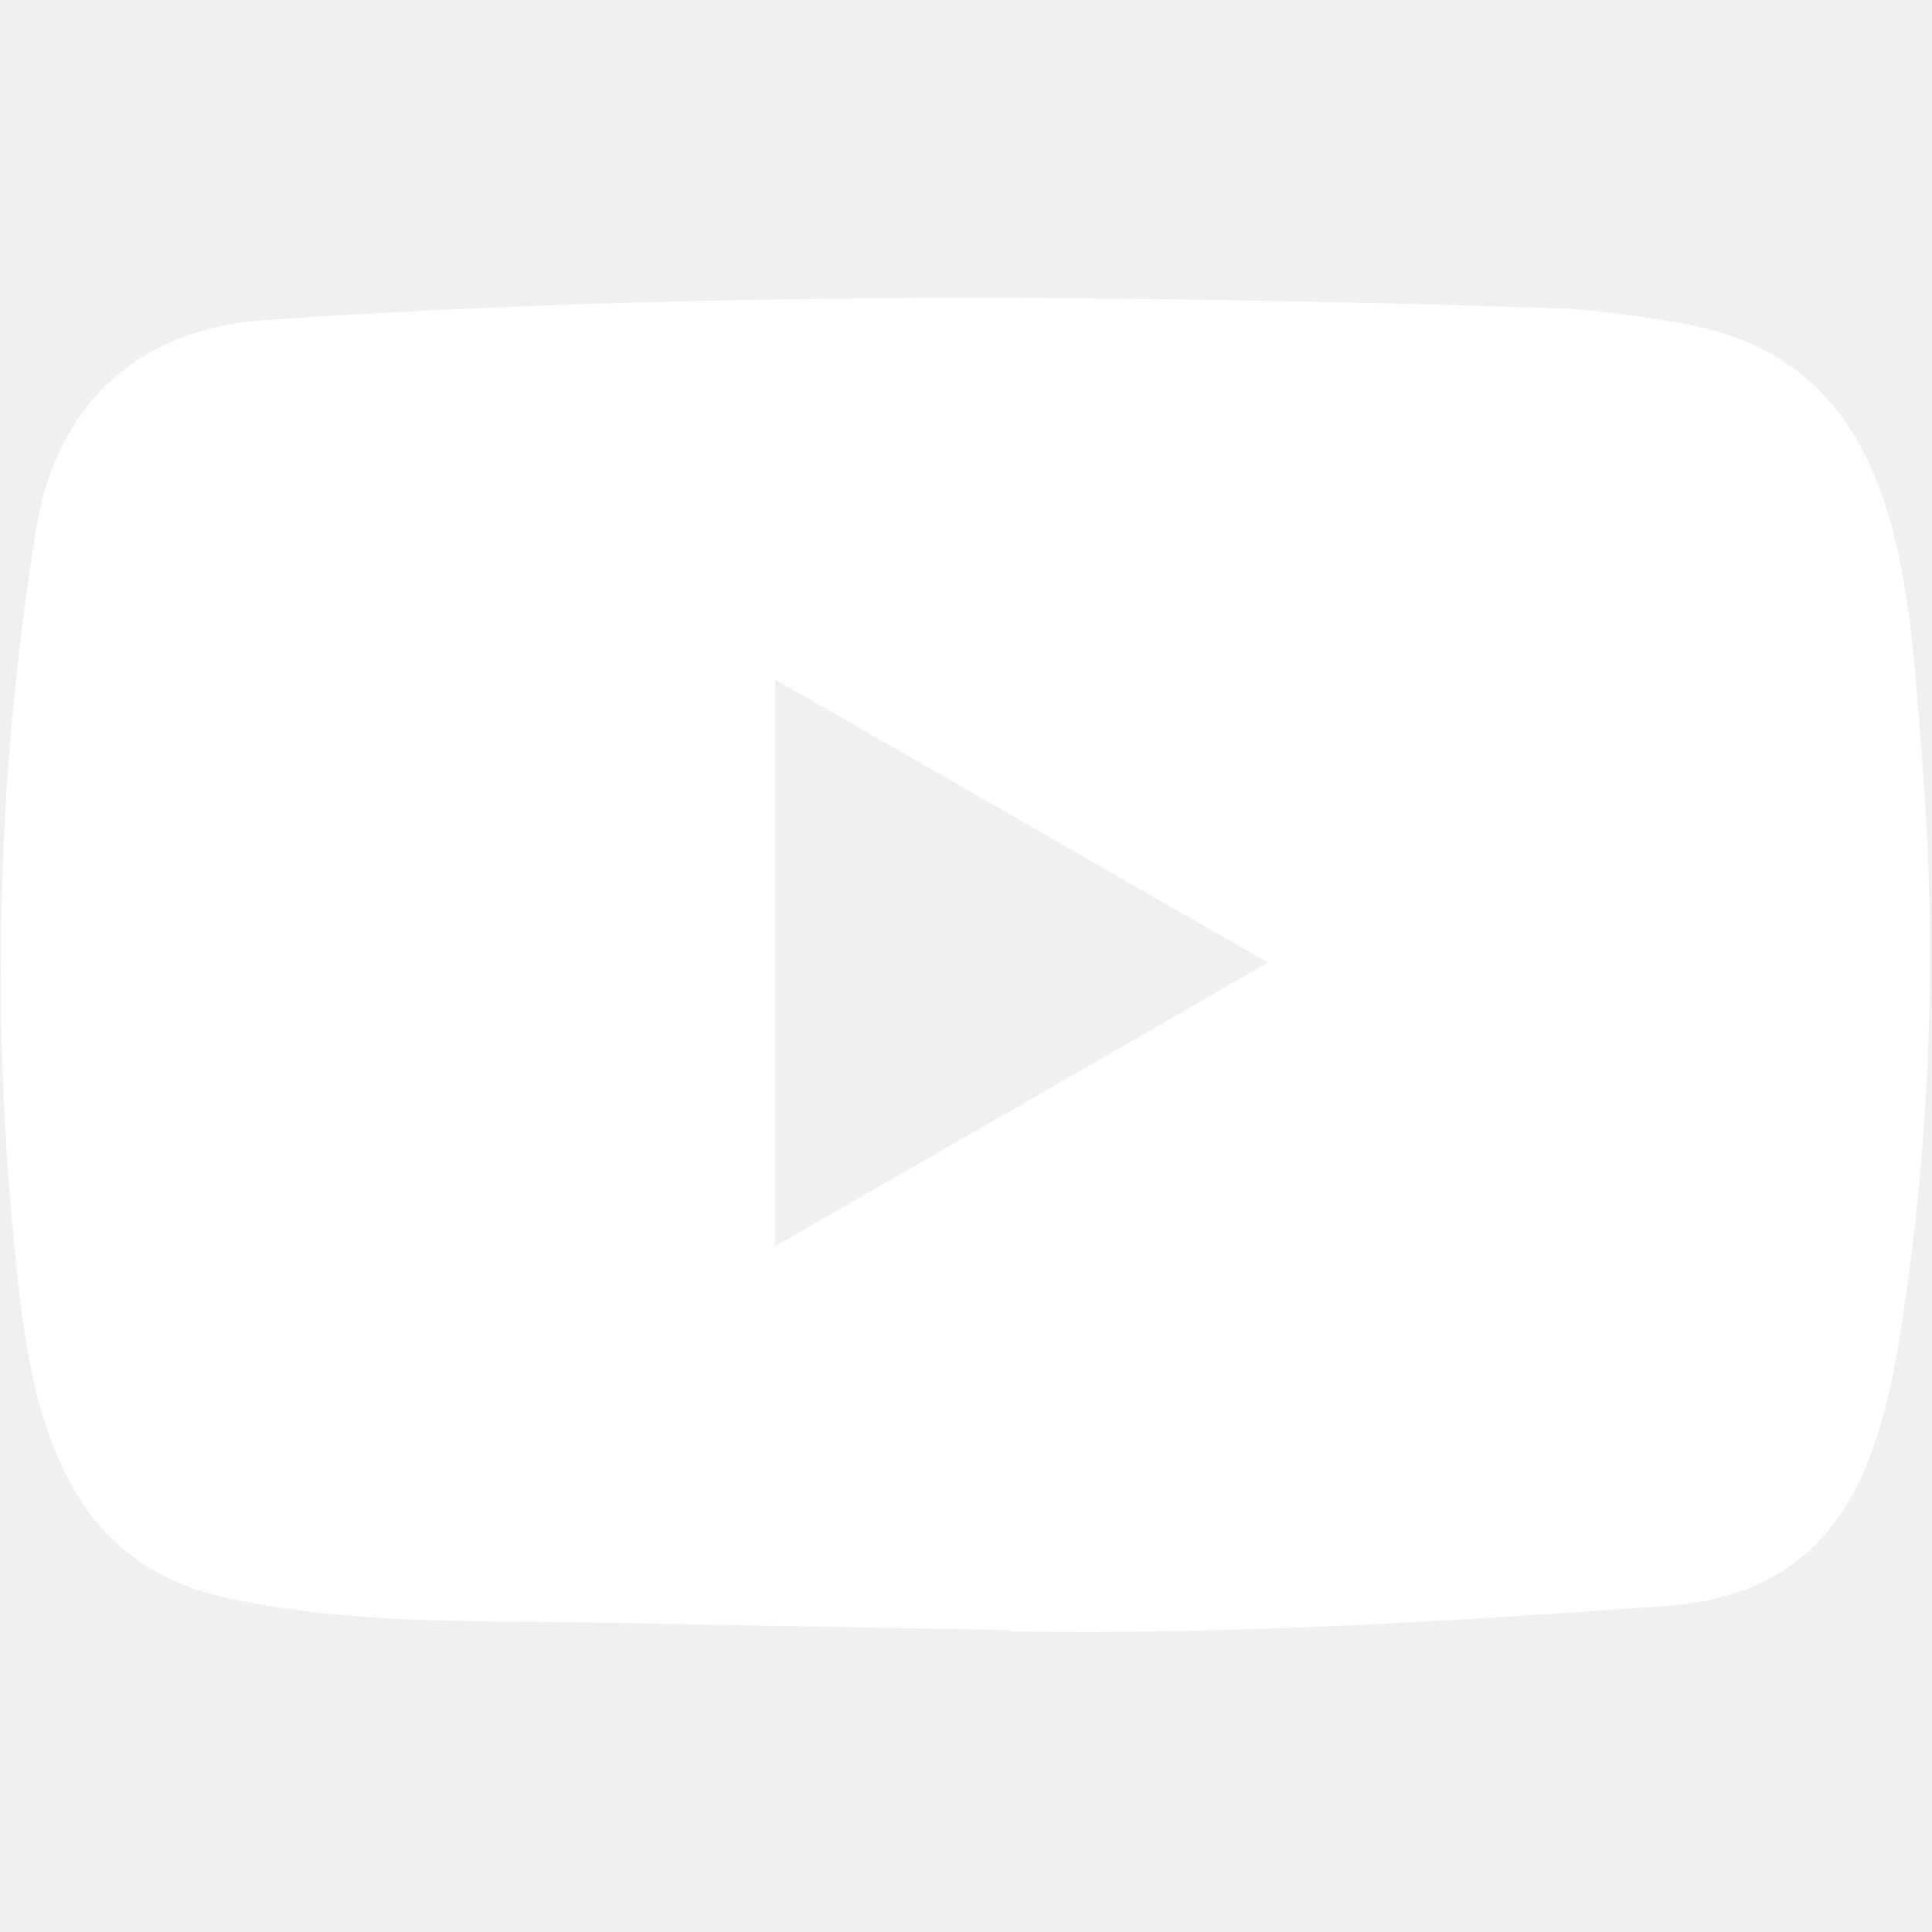
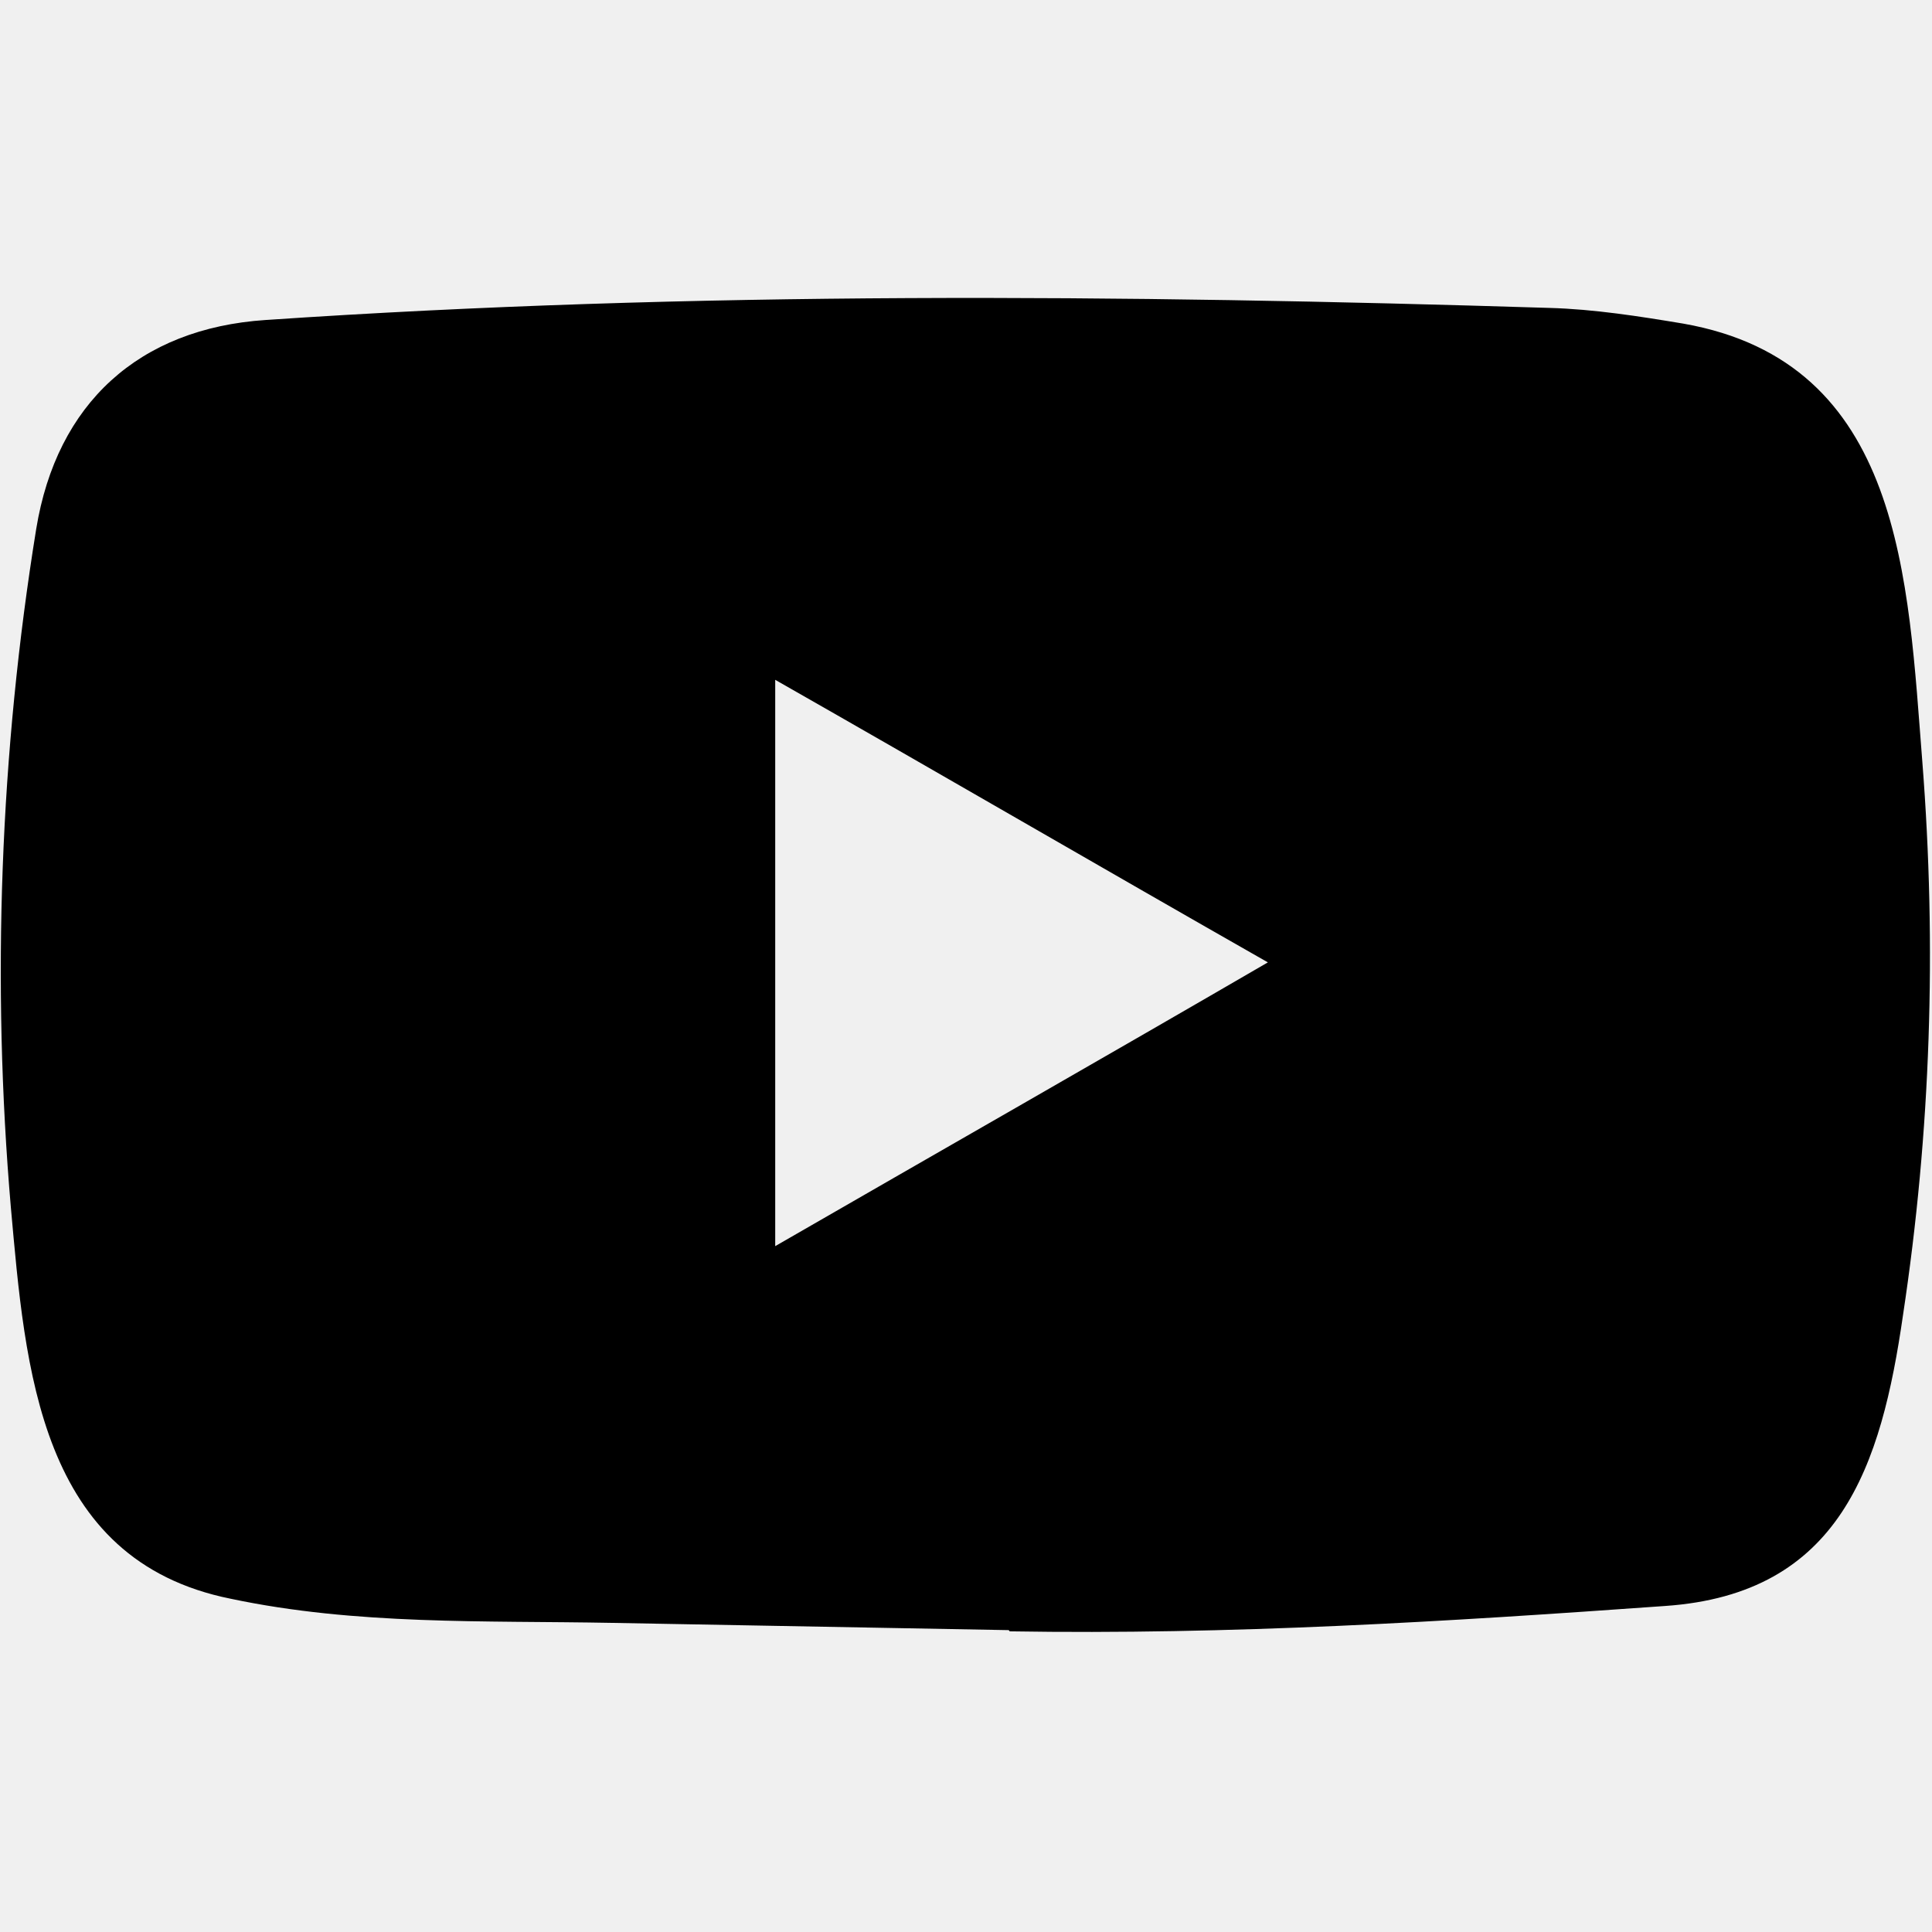
<svg xmlns="http://www.w3.org/2000/svg" width="16" height="16" viewBox="0 0 16 16" fill="none">
  <defs>
    <clipPath id="clip4_12066">
      <rect id="Youtube" width="16" height="16" fill="white" fill-opacity="0" />
    </clipPath>
  </defs>
-   <rect id="Youtube" width="16" height="16" fill="#FFFFFF" fill-opacity="0" />
+   <rect id="Youtube" width="16" height="16" fill="currentColor" fill-opacity="0" />
  <g clip-path="url(#clip4_12066)">
-     <path id="Vector" d="M8.35 13.5L5.07 13.44C4.01 13.42 2.95 13.46 1.91 13.24C0.32 12.92 0.21 11.33 0.09 10C-0.07 8.14 0 6.23 0.3 4.38C0.47 3.34 1.15 2.72 2.2 2.65C5.74 2.41 9.3 2.44 12.83 2.55C13.2 2.56 13.58 2.62 13.94 2.68C15.76 3 15.8 4.8 15.92 6.31C16.04 7.84 15.99 9.37 15.76 10.89C15.58 12.14 15.24 13.2 13.79 13.3C11.97 13.43 10.19 13.54 8.36 13.51C8.36 13.5 8.35 13.5 8.35 13.5ZM6.42 10.32C7.79 9.53 9.14 8.76 10.5 7.97C9.13 7.19 7.79 6.41 6.42 5.63L6.42 10.32Z" fill="#FFFFFF" fill-opacity="1" fill-rule="nonzero" />
+     <path id="Vector" d="M8.35 13.5L5.07 13.44C4.01 13.42 2.95 13.46 1.91 13.24C0.32 12.92 0.21 11.33 0.09 10C-0.07 8.14 0 6.23 0.3 4.38C0.47 3.34 1.15 2.72 2.2 2.65C5.74 2.41 9.3 2.44 12.83 2.55C13.2 2.56 13.58 2.62 13.94 2.68C15.76 3 15.8 4.8 15.92 6.31C16.04 7.84 15.99 9.37 15.76 10.89C15.58 12.14 15.24 13.2 13.79 13.3C11.97 13.43 10.19 13.54 8.36 13.51C8.36 13.5 8.35 13.5 8.35 13.5ZM6.42 10.32C7.79 9.53 9.14 8.76 10.5 7.97C9.13 7.19 7.79 6.41 6.42 5.63L6.42 10.32Z" fill="currentColor" fill-opacity="1" fill-rule="nonzero" />
  </g>
</svg>
